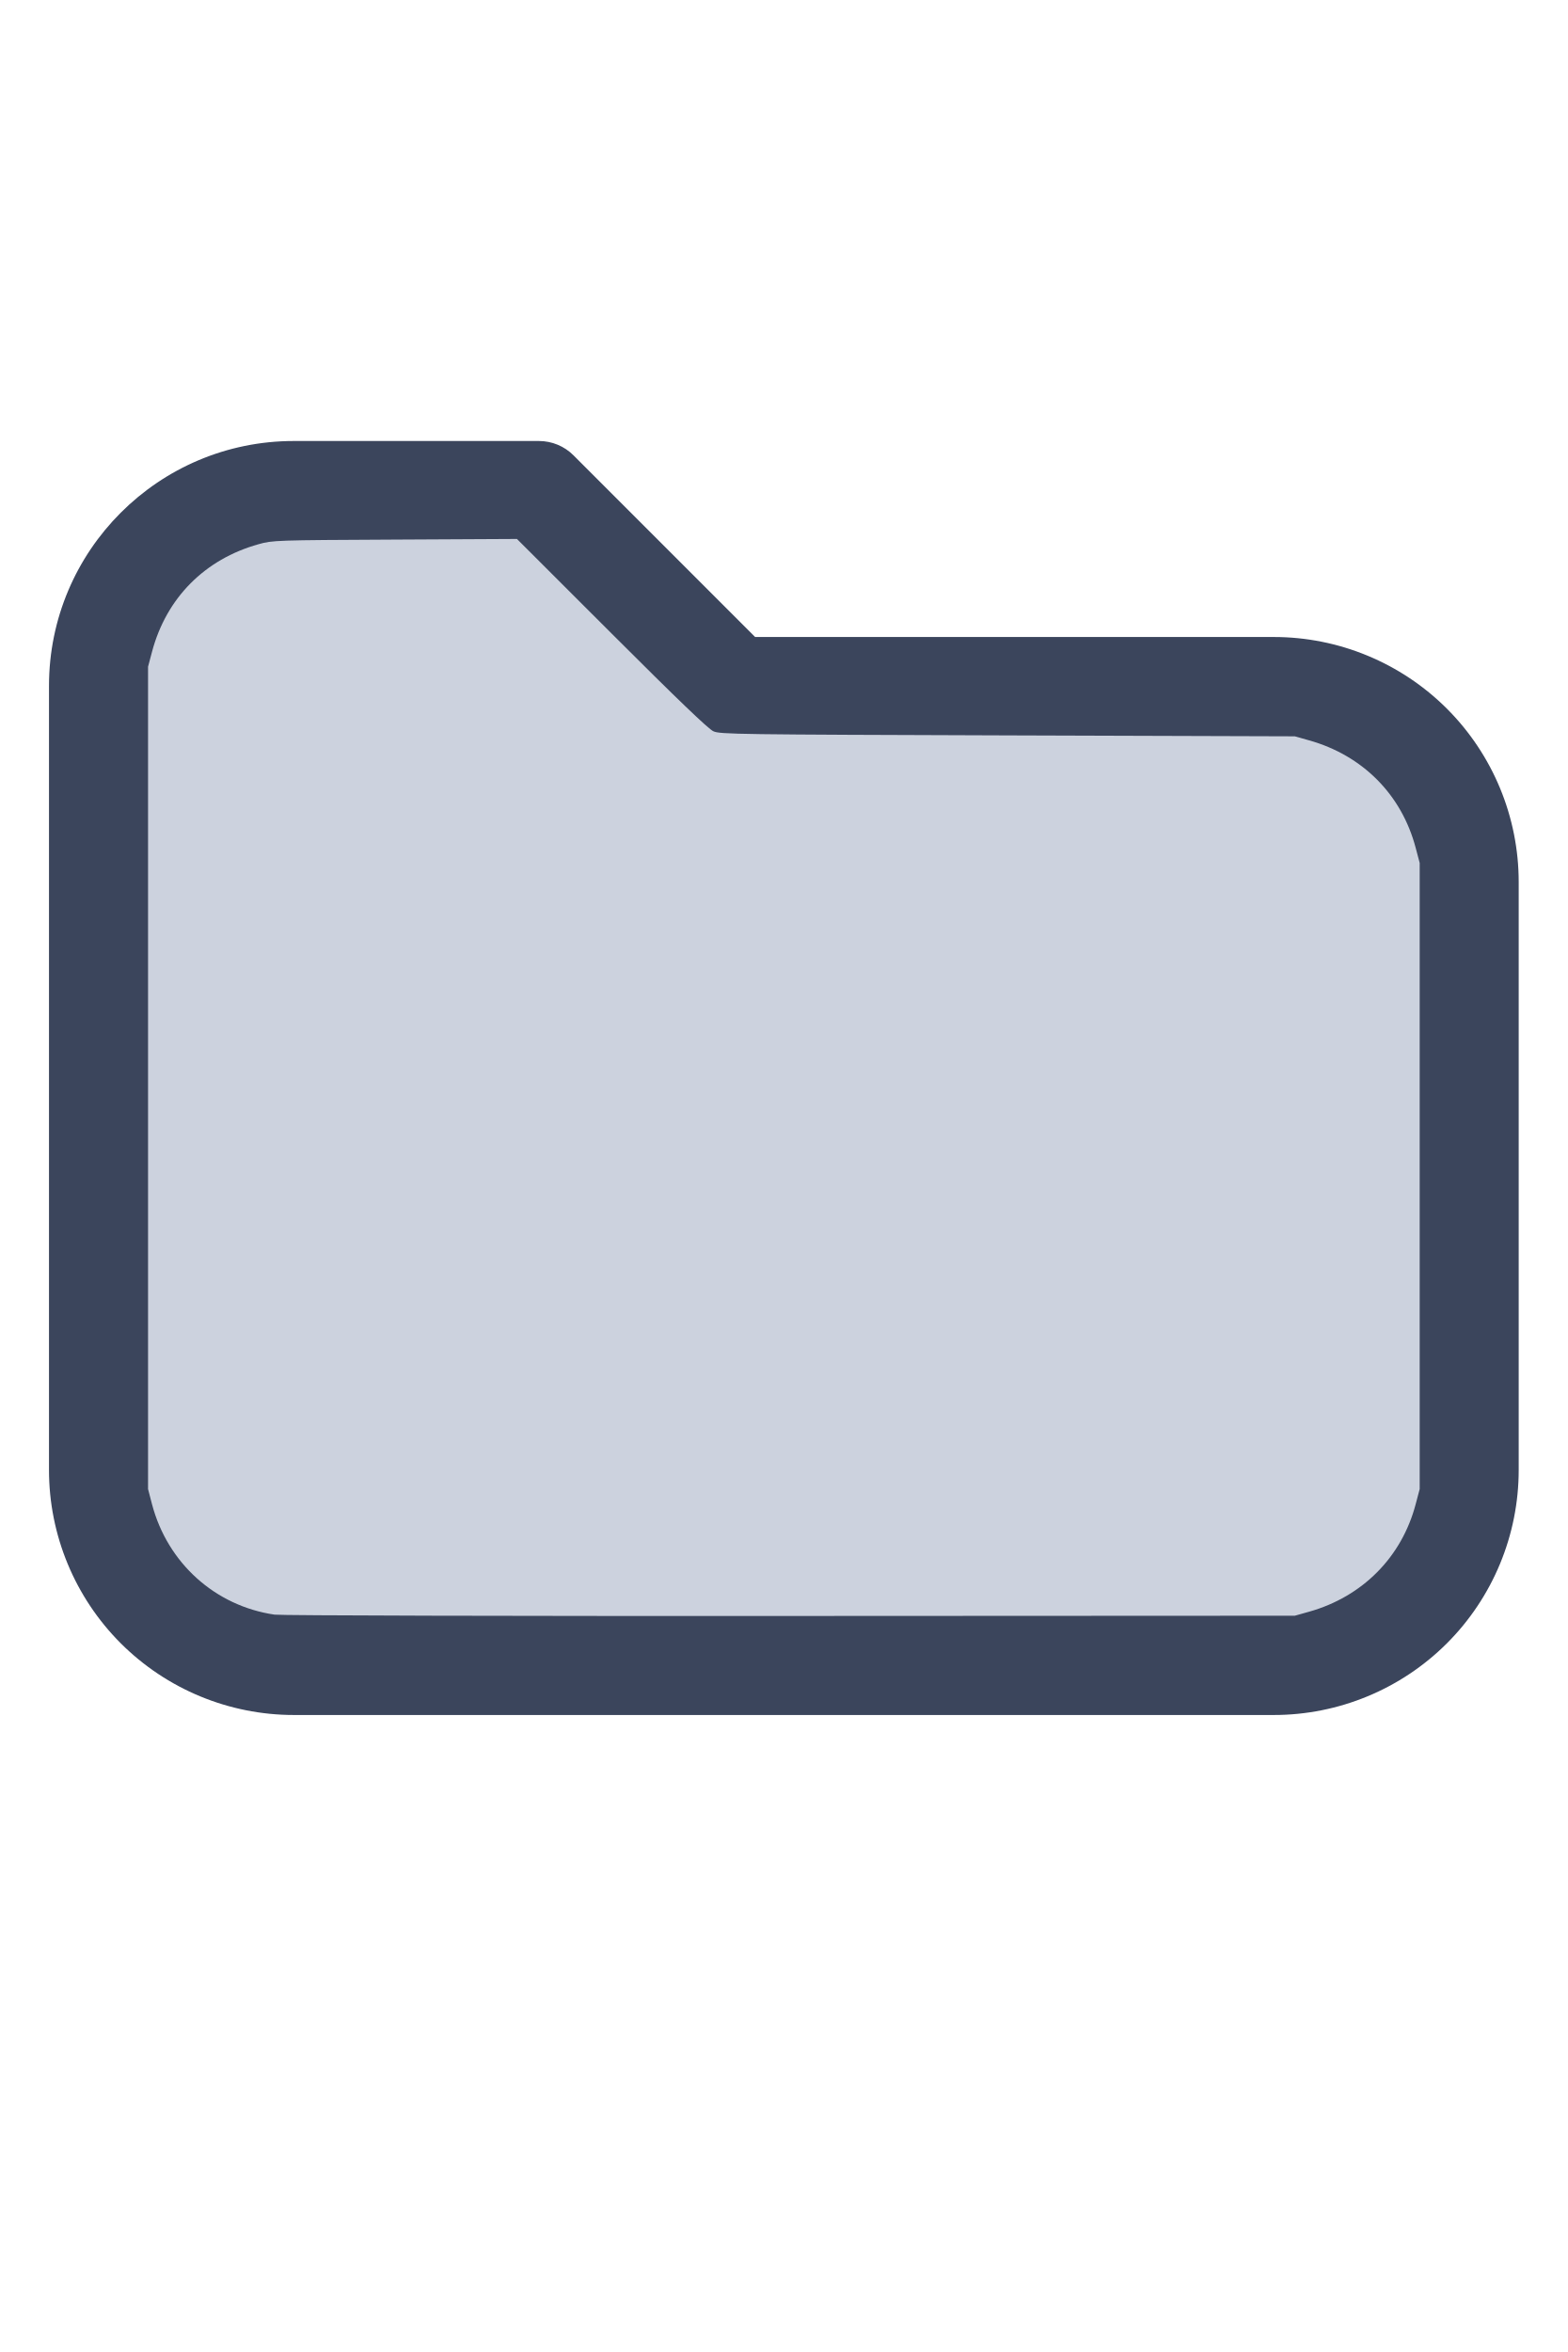
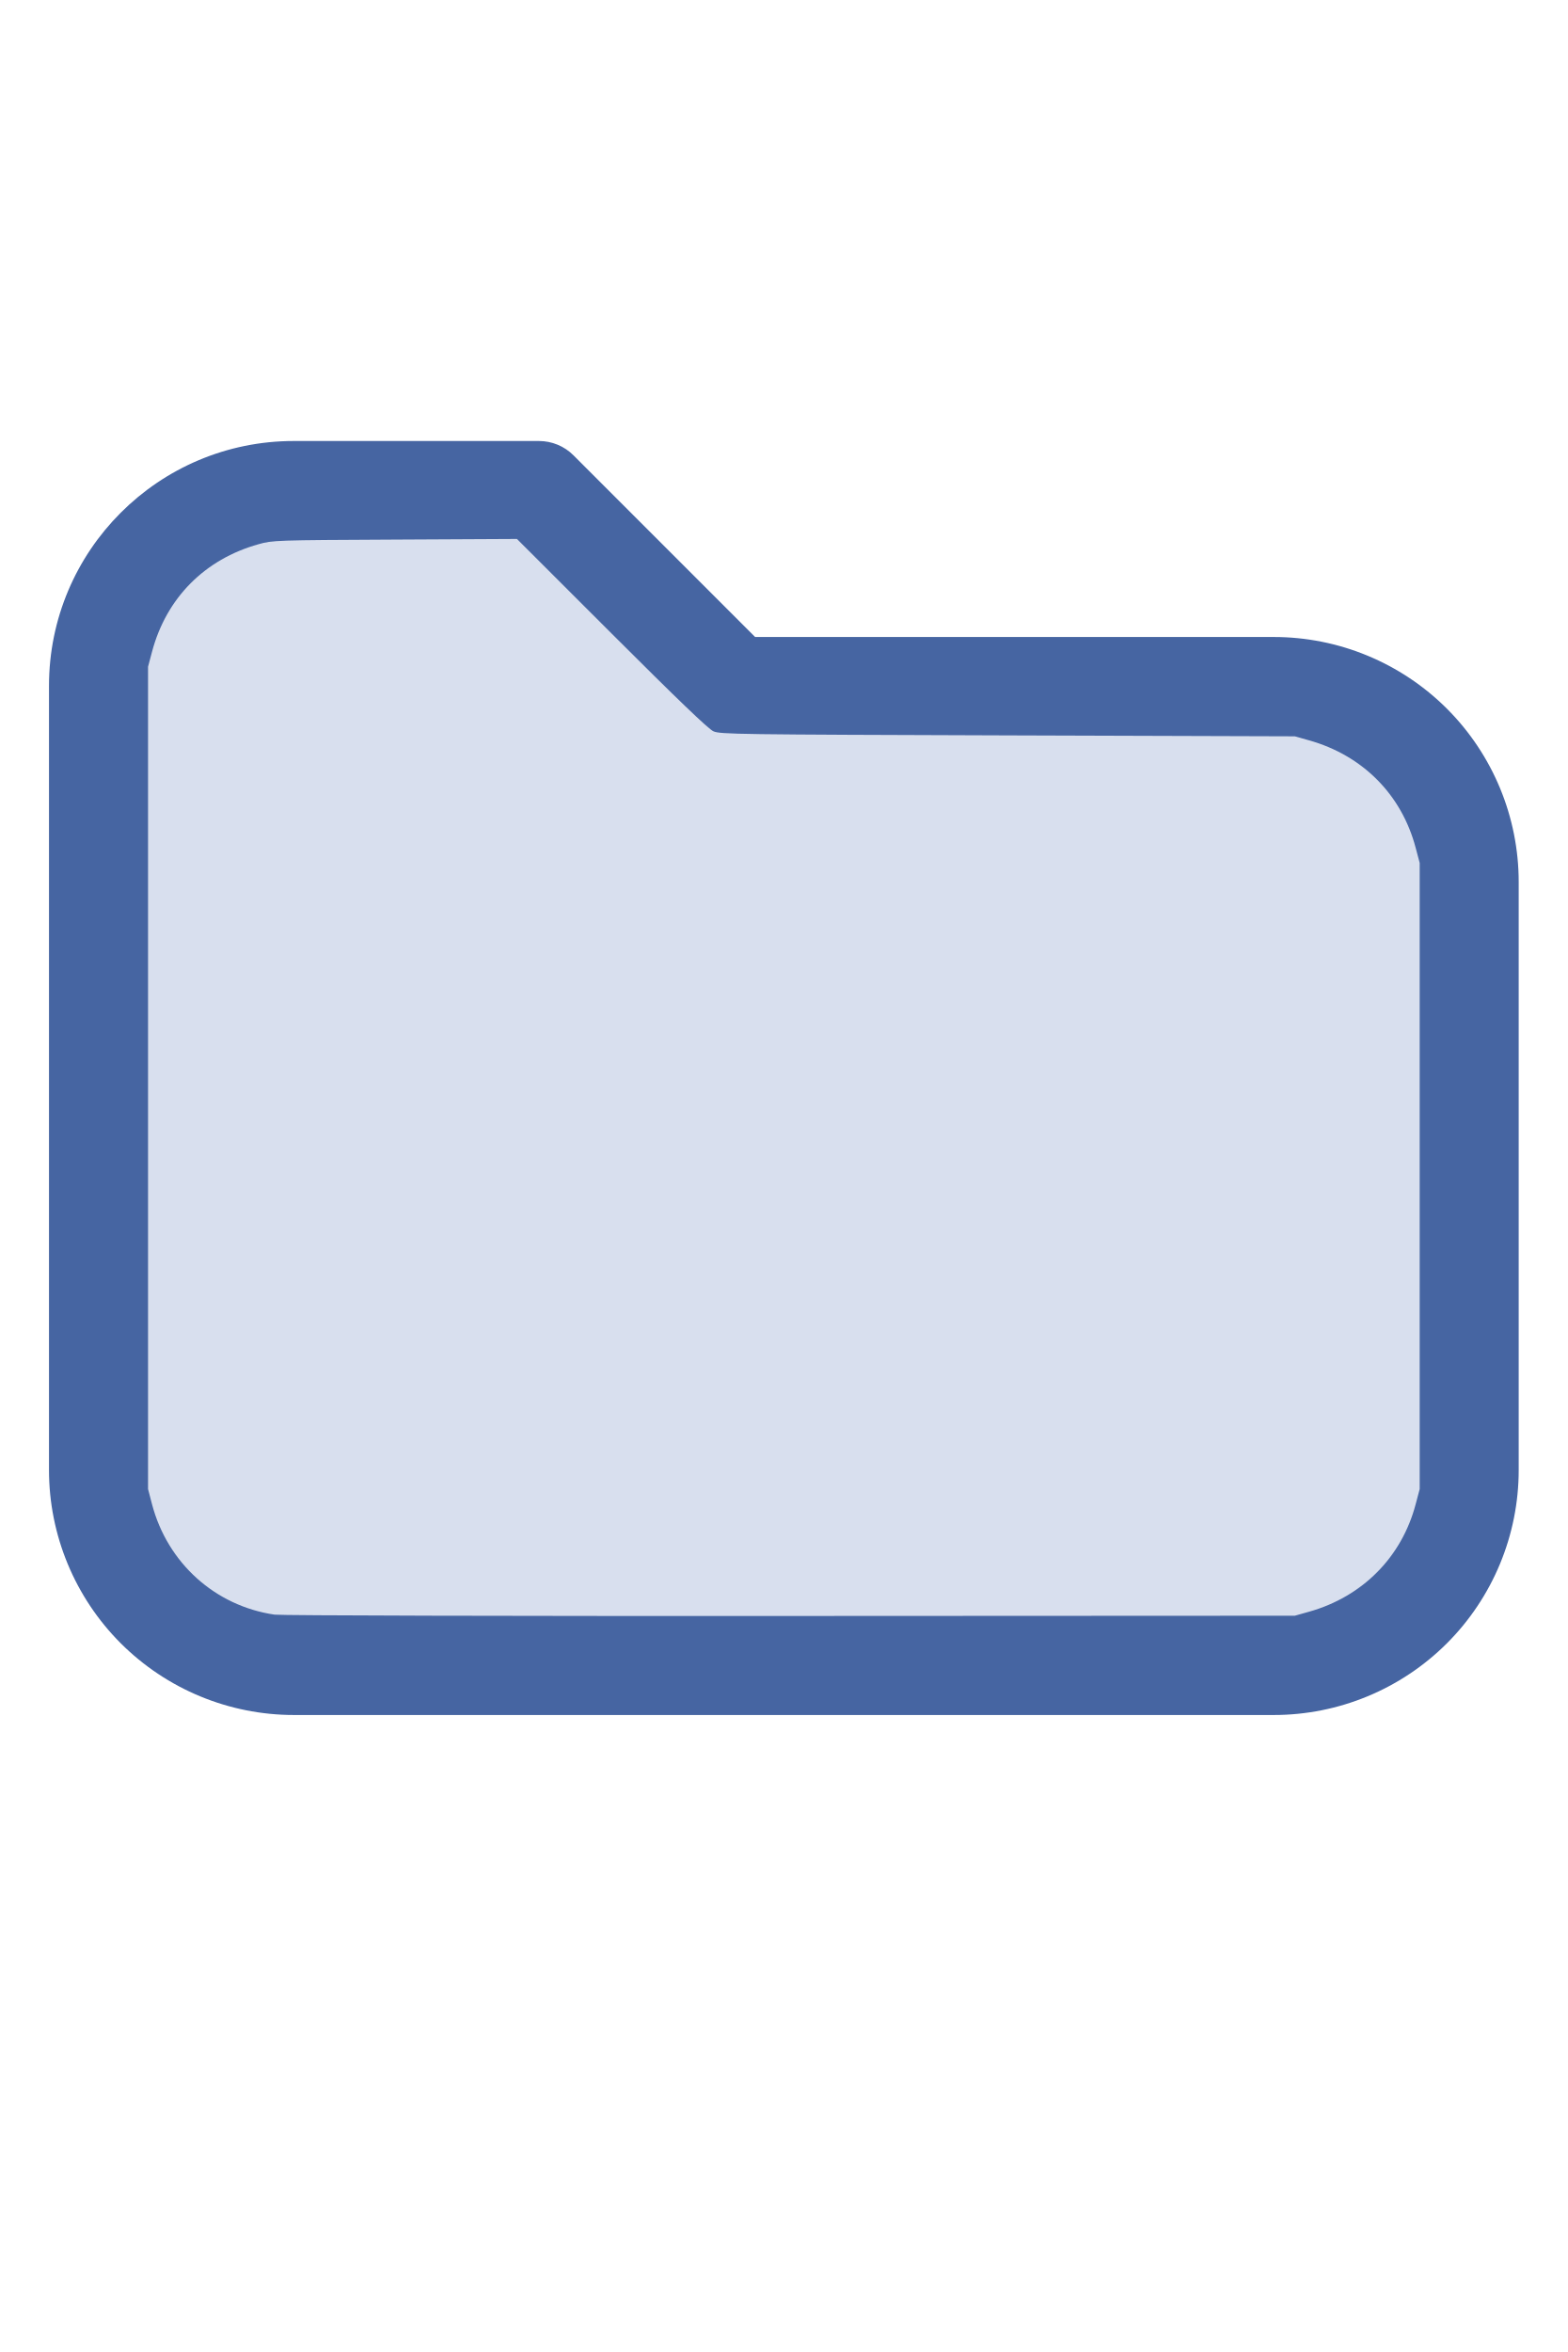
<svg xmlns="http://www.w3.org/2000/svg" version="1.1" width="16" height="24" viewBox="0 0 32 32" xml:space="preserve">
-   <g style="fill:#3B455C;">
+   <g style="fill:#4665A2;">
    <path d="M1,5.998l-0,16.002c-0,1.326 0.527,2.598 1.464,3.536c0.938,0.937 2.21,1.464 3.536,1.464c5.322,0 14.678,-0 20,0c1.326,0 2.598,-0.527 3.536,-1.464c0.937,-0.938 1.464,-2.21 1.464,-3.536c0,-3.486 0,-8.514 0,-12c0,-1.326 -0.527,-2.598 -1.464,-3.536c-0.938,-0.937 -2.21,-1.464 -3.536,-1.464c-0,0 -10.586,0 -10.586,0c0,-0 -3.707,-3.707 -3.707,-3.707c-0.187,-0.188 -0.442,-0.293 -0.707,-0.293l-5.002,0c-2.76,0 -4.998,2.238 -4.998,4.998Zm2,-0l-0,16.002c-0,0.796 0.316,1.559 0.879,2.121c0.562,0.563 1.325,0.879 2.121,0.879l20,0c0.796,0 1.559,-0.316 2.121,-0.879c0.563,-0.562 0.879,-1.325 0.879,-2.121c0,-3.486 0,-8.514 0,-12c0,-0.796 -0.316,-1.559 -0.879,-2.121c-0.562,-0.563 -1.325,-0.879 -2.121,-0.879c-7.738,0 -11,0 -11,0c-0.265,0 -0.52,-0.105 -0.707,-0.293c-0,0 -3.707,-3.707 -3.707,-3.707c-0,0 -4.588,0 -4.588,0c-1.656,0 -2.998,1.342 -2.998,2.998Z" />
  </g>
-   <g style="fill:#CCD2DE;stroke-width:0;">
+   <g style="fill:#D8DFEE;stroke-width:0;">
    <path d="M 5.606,24.952 C 4.392,24.775 3.42,23.9 3.103,22.699 L 3.022,22.389 V 13.998 5.606 L 3.104,5.298 C 3.396,4.203 4.18,3.412 5.279,3.106 5.565,3.026 5.615,3.024 8.061,3.012 l 2.491,-0.013 1.932,1.93 c 1.344,1.343 1.976,1.95 2.078,1.995 0.137,0.062 0.474,0.066 6.007,0.084 l 5.861,0.019 0.291,0.082 c 1.095,0.308 1.89,1.109 2.176,2.193 l 0.082,0.309 V 16 22.389 l -0.082,0.309 c -0.284,1.079 -1.086,1.888 -2.176,2.194 l -0.291,0.082 -10.303,0.005 c -5.7,0.003 -10.4,-0.009 -10.521,-0.027 z" />
  </g>
</svg>
